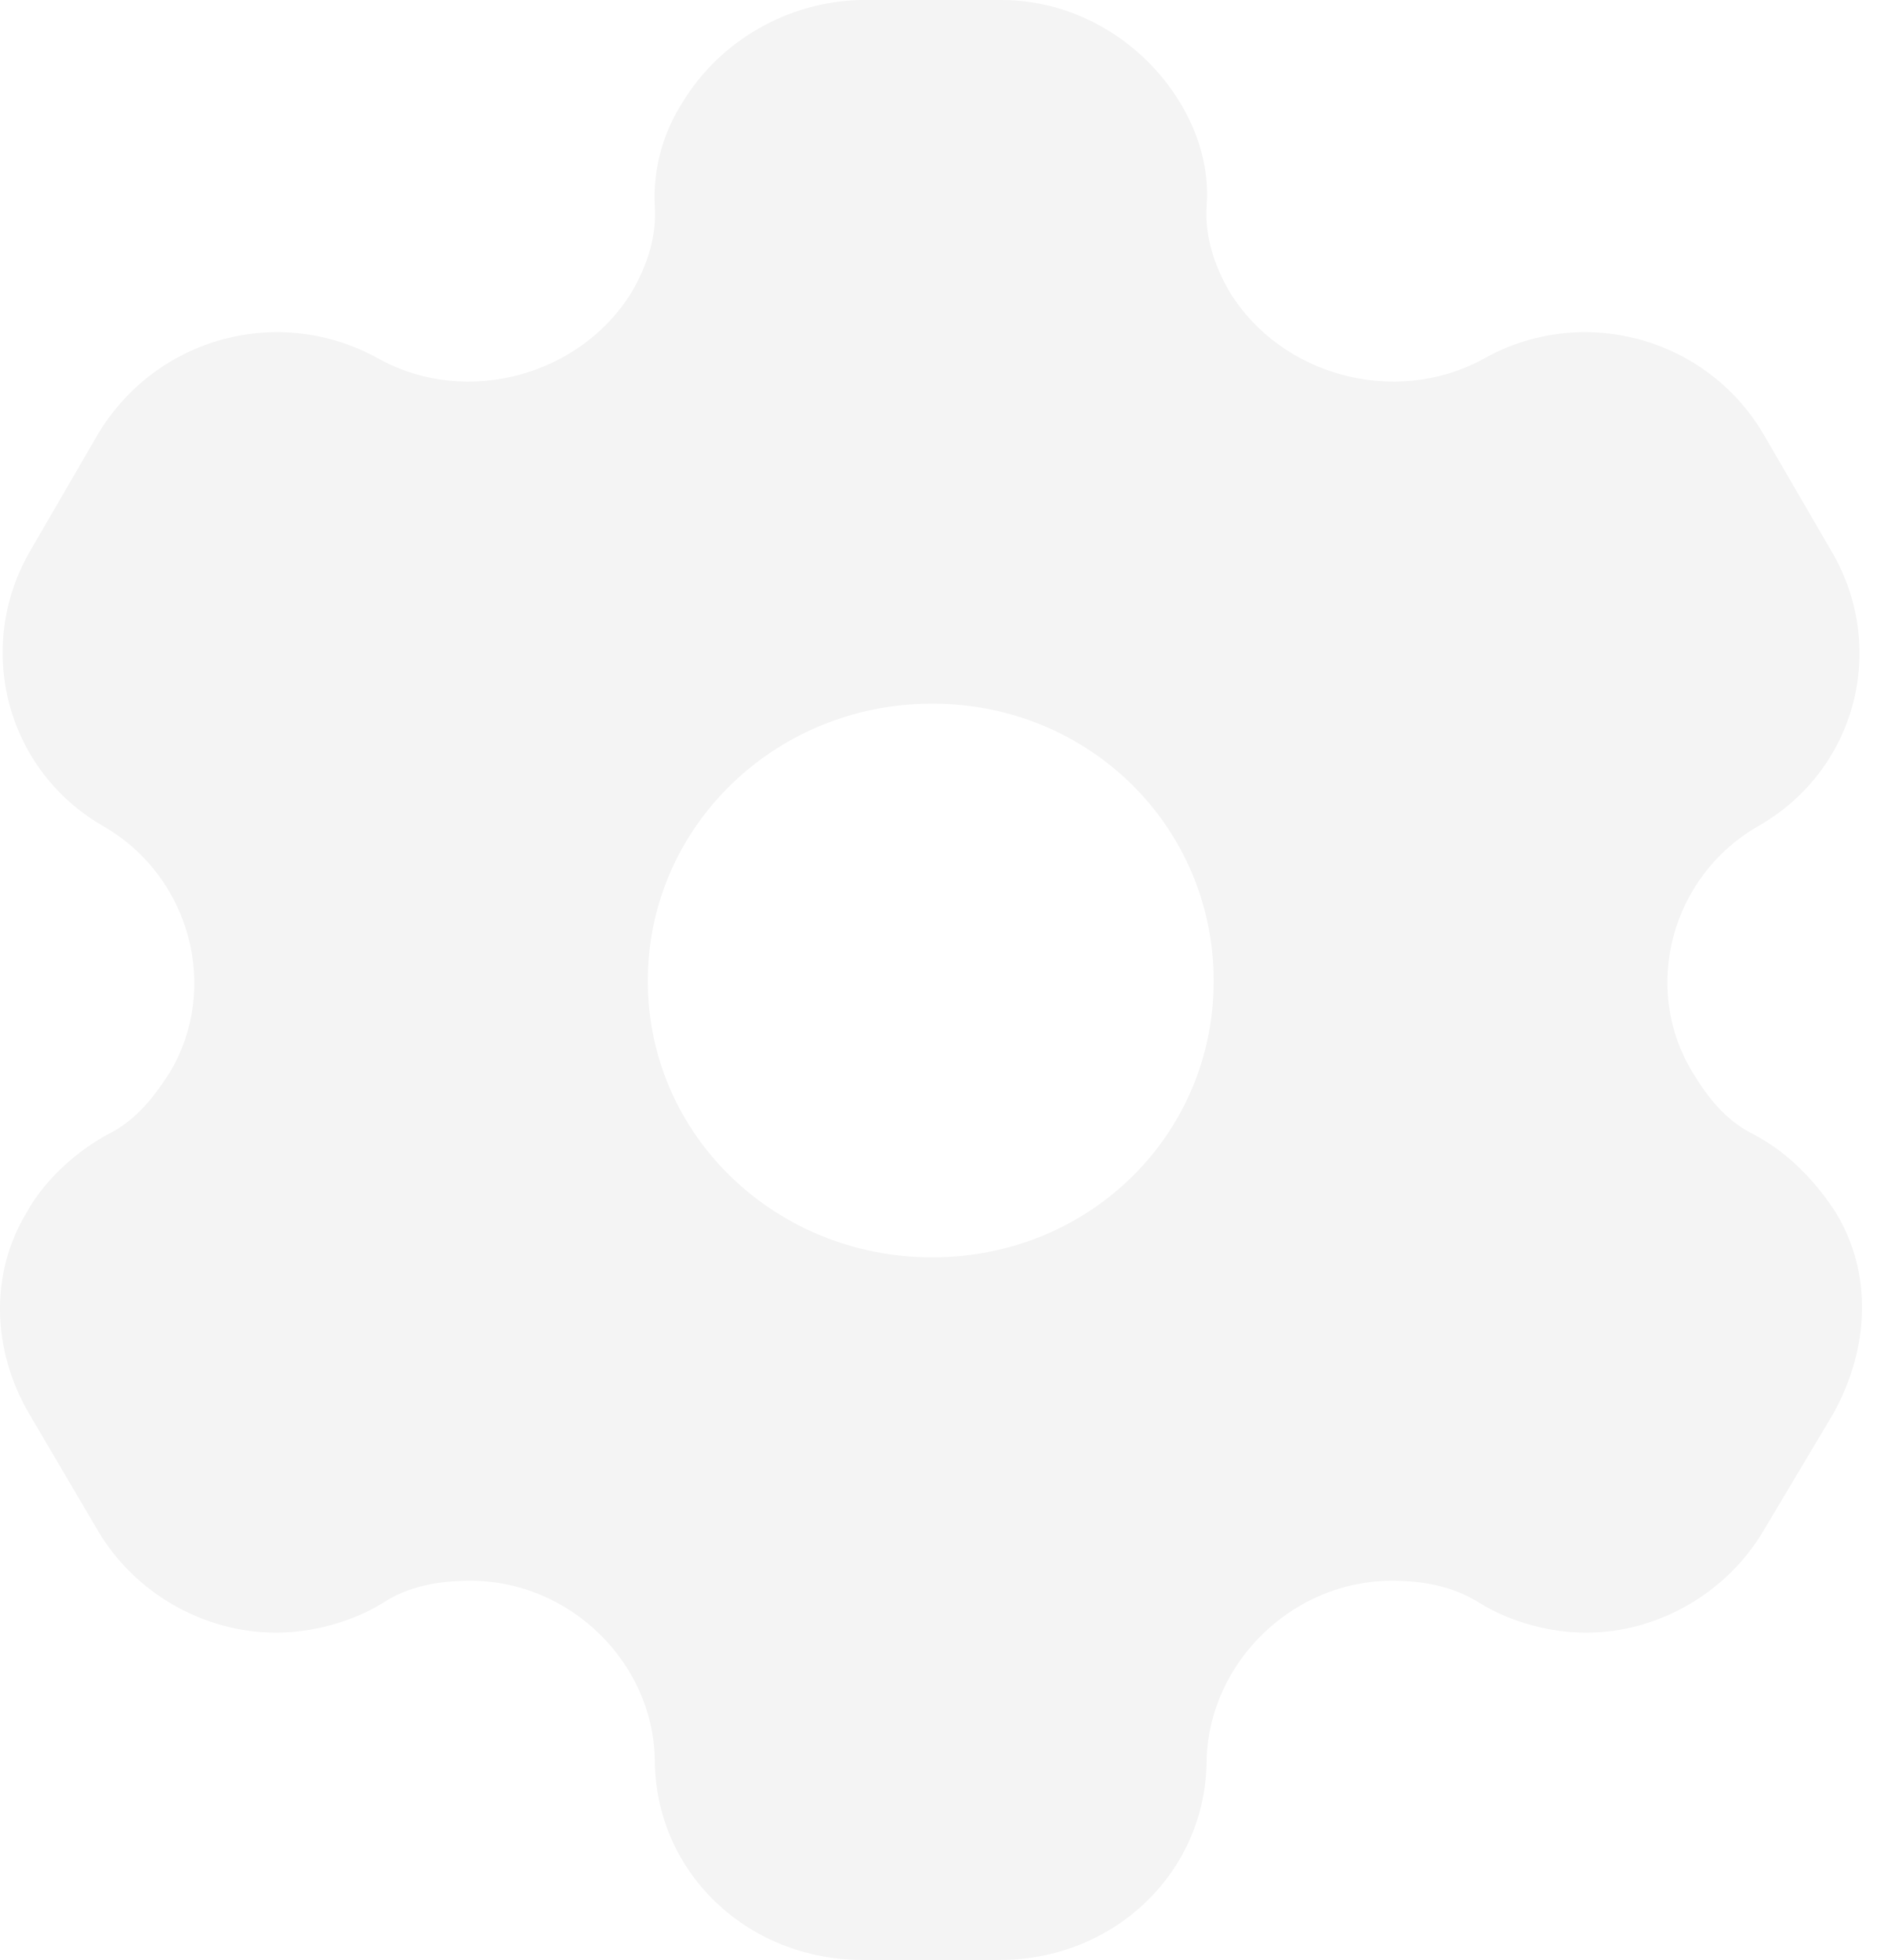
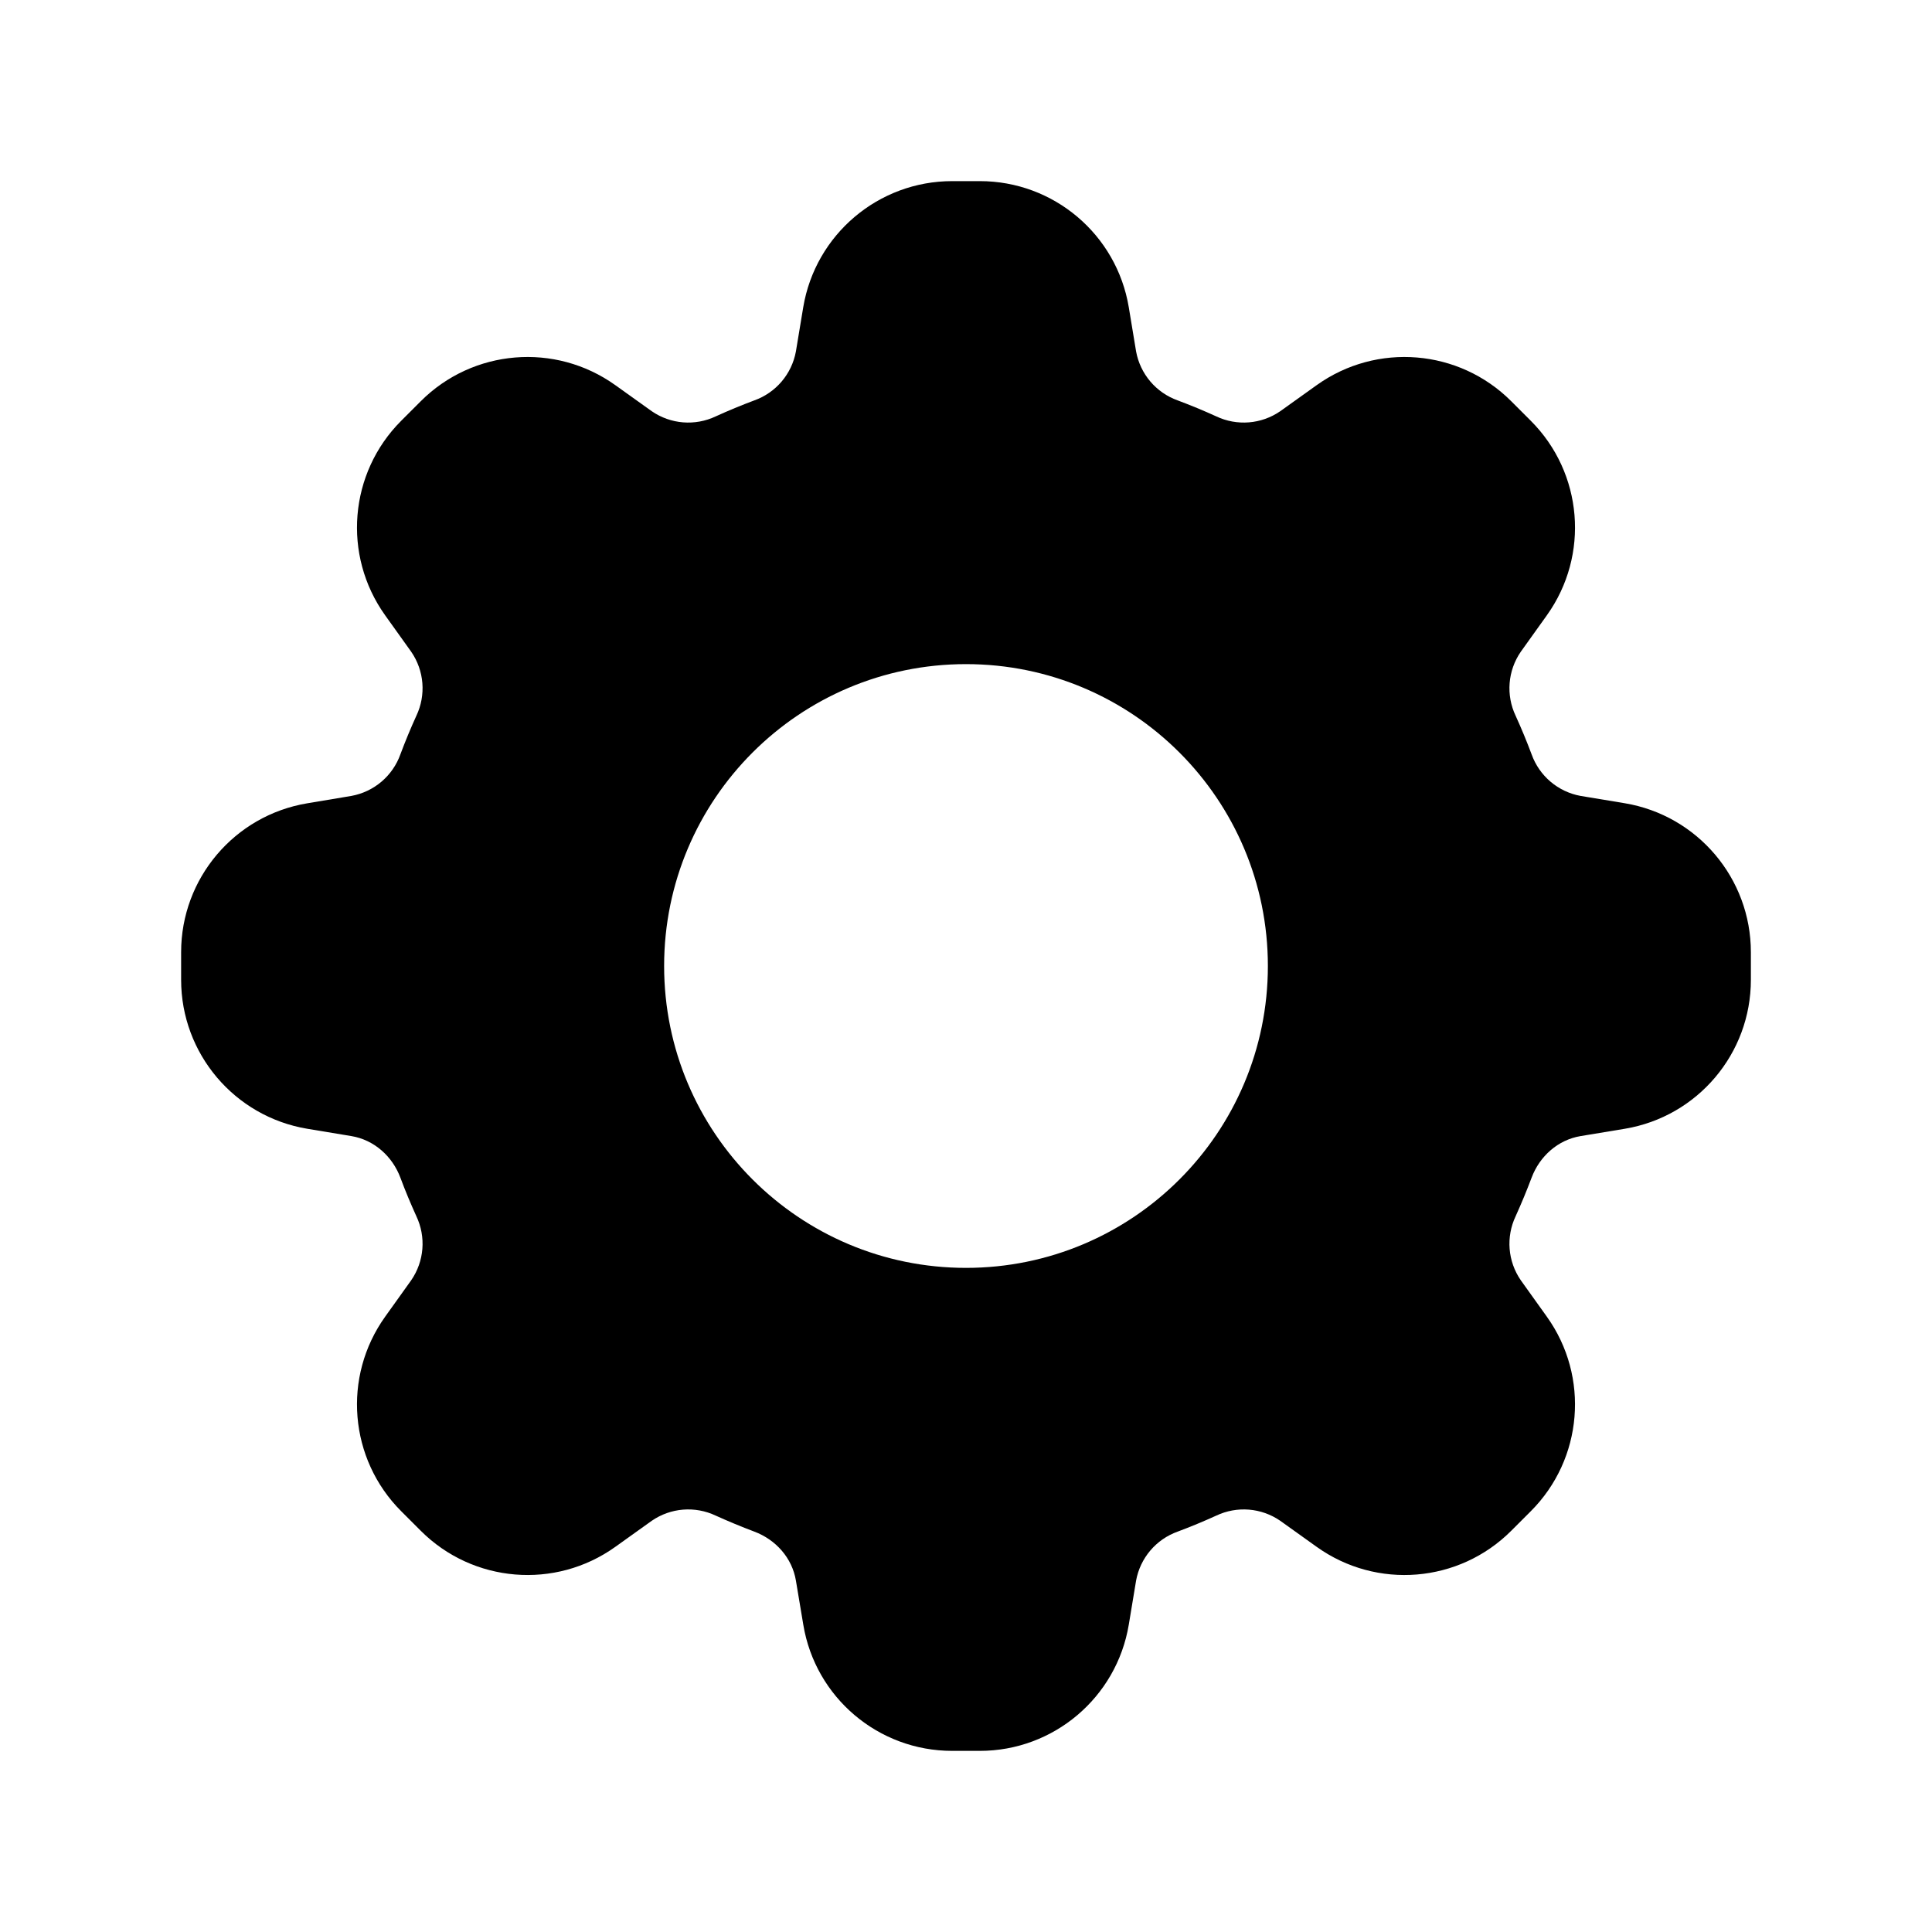
- <svg xmlns="http://www.w3.org/2000/svg" width="29" height="30" viewBox="0 0 29 30" fill="none">
-   <path d="M15.326 0C16.46 0 17.487 0.63 18.055 1.56C18.33 2.01 18.514 2.565 18.468 3.15C18.438 3.6 18.576 4.05 18.821 4.47C19.603 5.745 21.335 6.225 22.684 5.505C24.201 4.635 26.118 5.16 26.991 6.645L28.019 8.415C28.908 9.9 28.417 11.805 26.884 12.66C25.581 13.425 25.121 15.12 25.903 16.41C26.148 16.815 26.424 17.16 26.854 17.37C27.39 17.655 27.804 18.105 28.095 18.555C28.662 19.485 28.616 20.625 28.064 21.63L26.991 23.43C26.424 24.39 25.367 24.99 24.278 24.99C23.742 24.99 23.144 24.84 22.653 24.54C22.255 24.285 21.795 24.195 21.304 24.195C19.787 24.195 18.514 25.44 18.468 26.925C18.468 28.65 17.058 30 15.295 30H13.21C11.432 30 10.022 28.65 10.022 26.925C9.991 25.44 8.719 24.195 7.201 24.195C6.695 24.195 6.236 24.285 5.852 24.54C5.362 24.84 4.749 24.99 4.227 24.99C3.124 24.99 2.066 24.39 1.499 23.43L0.441 21.63C-0.126 20.655 -0.157 19.485 0.41 18.555C0.656 18.105 1.116 17.655 1.637 17.37C2.066 17.16 2.342 16.815 2.602 16.41C3.369 15.12 2.909 13.425 1.606 12.66C0.088 11.805 -0.402 9.9 0.472 8.415L1.499 6.645C2.388 5.16 4.289 4.635 5.822 5.505C7.155 6.225 8.888 5.745 9.669 4.47C9.915 4.05 10.053 3.6 10.022 3.15C9.991 2.565 10.16 2.01 10.451 1.56C11.018 0.63 12.045 0.03 13.164 0H15.326ZM14.268 10.77C11.861 10.77 9.915 12.66 9.915 15.015C9.915 17.37 11.861 19.245 14.268 19.245C16.675 19.245 18.576 17.37 18.576 15.015C18.576 12.66 16.675 10.77 14.268 10.77Z" fill="#F4F4F4" />
+ <svg xmlns="http://www.w3.org/2000/svg" viewBox="0 0 24 24" fill="currentColor" class="w-6 h-6">
+   <path fill-rule="evenodd" d="M11.828 2.25c-.916 0-1.699.663-1.85 1.567l-.091.549a.798.798 0 01-.517.608 7.45 7.45 0 00-.478.198.798.798 0 01-.796-.064l-.453-.324a1.875 1.875 0 00-2.416.2l-.243.243a1.875 1.875 0 00-.2 2.416l.324.453a.798.798 0 01.064.796 7.448 7.448 0 00-.198.478.798.798 0 01-.608.517l-.55.092a1.875 1.875 0 00-1.566 1.849v.344c0 .916.663 1.699 1.567 1.85l.549.091c.281.047.508.25.608.517.06.162.127.321.198.478a.798.798 0 01-.064.796l-.324.453a1.875 1.875 0 00.2 2.416l.243.243c.648.648 1.67.733 2.416.2l.453-.324a.798.798 0 01.796-.064c.157.071.316.137.478.198.267.1.47.327.517.608l.092.55c.15.903.932 1.566 1.849 1.566h.344c.916 0 1.699-.663 1.85-1.567l.091-.549a.798.798 0 01.517-.608 7.52 7.52 0 00.478-.198.798.798 0 01.796.064l.453.324a1.875 1.875 0 002.416-.2l.243-.243c.648-.648.733-1.67.2-2.416l-.324-.453a.798.798 0 01-.064-.796c.071-.157.137-.316.198-.478.1-.267.327-.47.608-.517l.55-.091a1.875 1.875 0 001.566-1.85v-.344c0-.916-.663-1.699-1.567-1.85l-.549-.091a.798.798 0 01-.608-.517 7.507 7.507 0 00-.198-.478.798.798 0 01.064-.796l.324-.453a1.875 1.875 0 00-.2-2.416l-.243-.243a1.875 1.875 0 00-2.416-.2l-.453.324a.798.798 0 01-.796.064 7.462 7.462 0 00-.478-.198.798.798 0 01-.517-.608l-.091-.55a1.875 1.875 0 00-1.85-1.566h-.344zM12 15.75a3.75 3.75 0 100-7.5 3.75 3.75 0 000 7.5z" clip-rule="evenodd" />
</svg>
